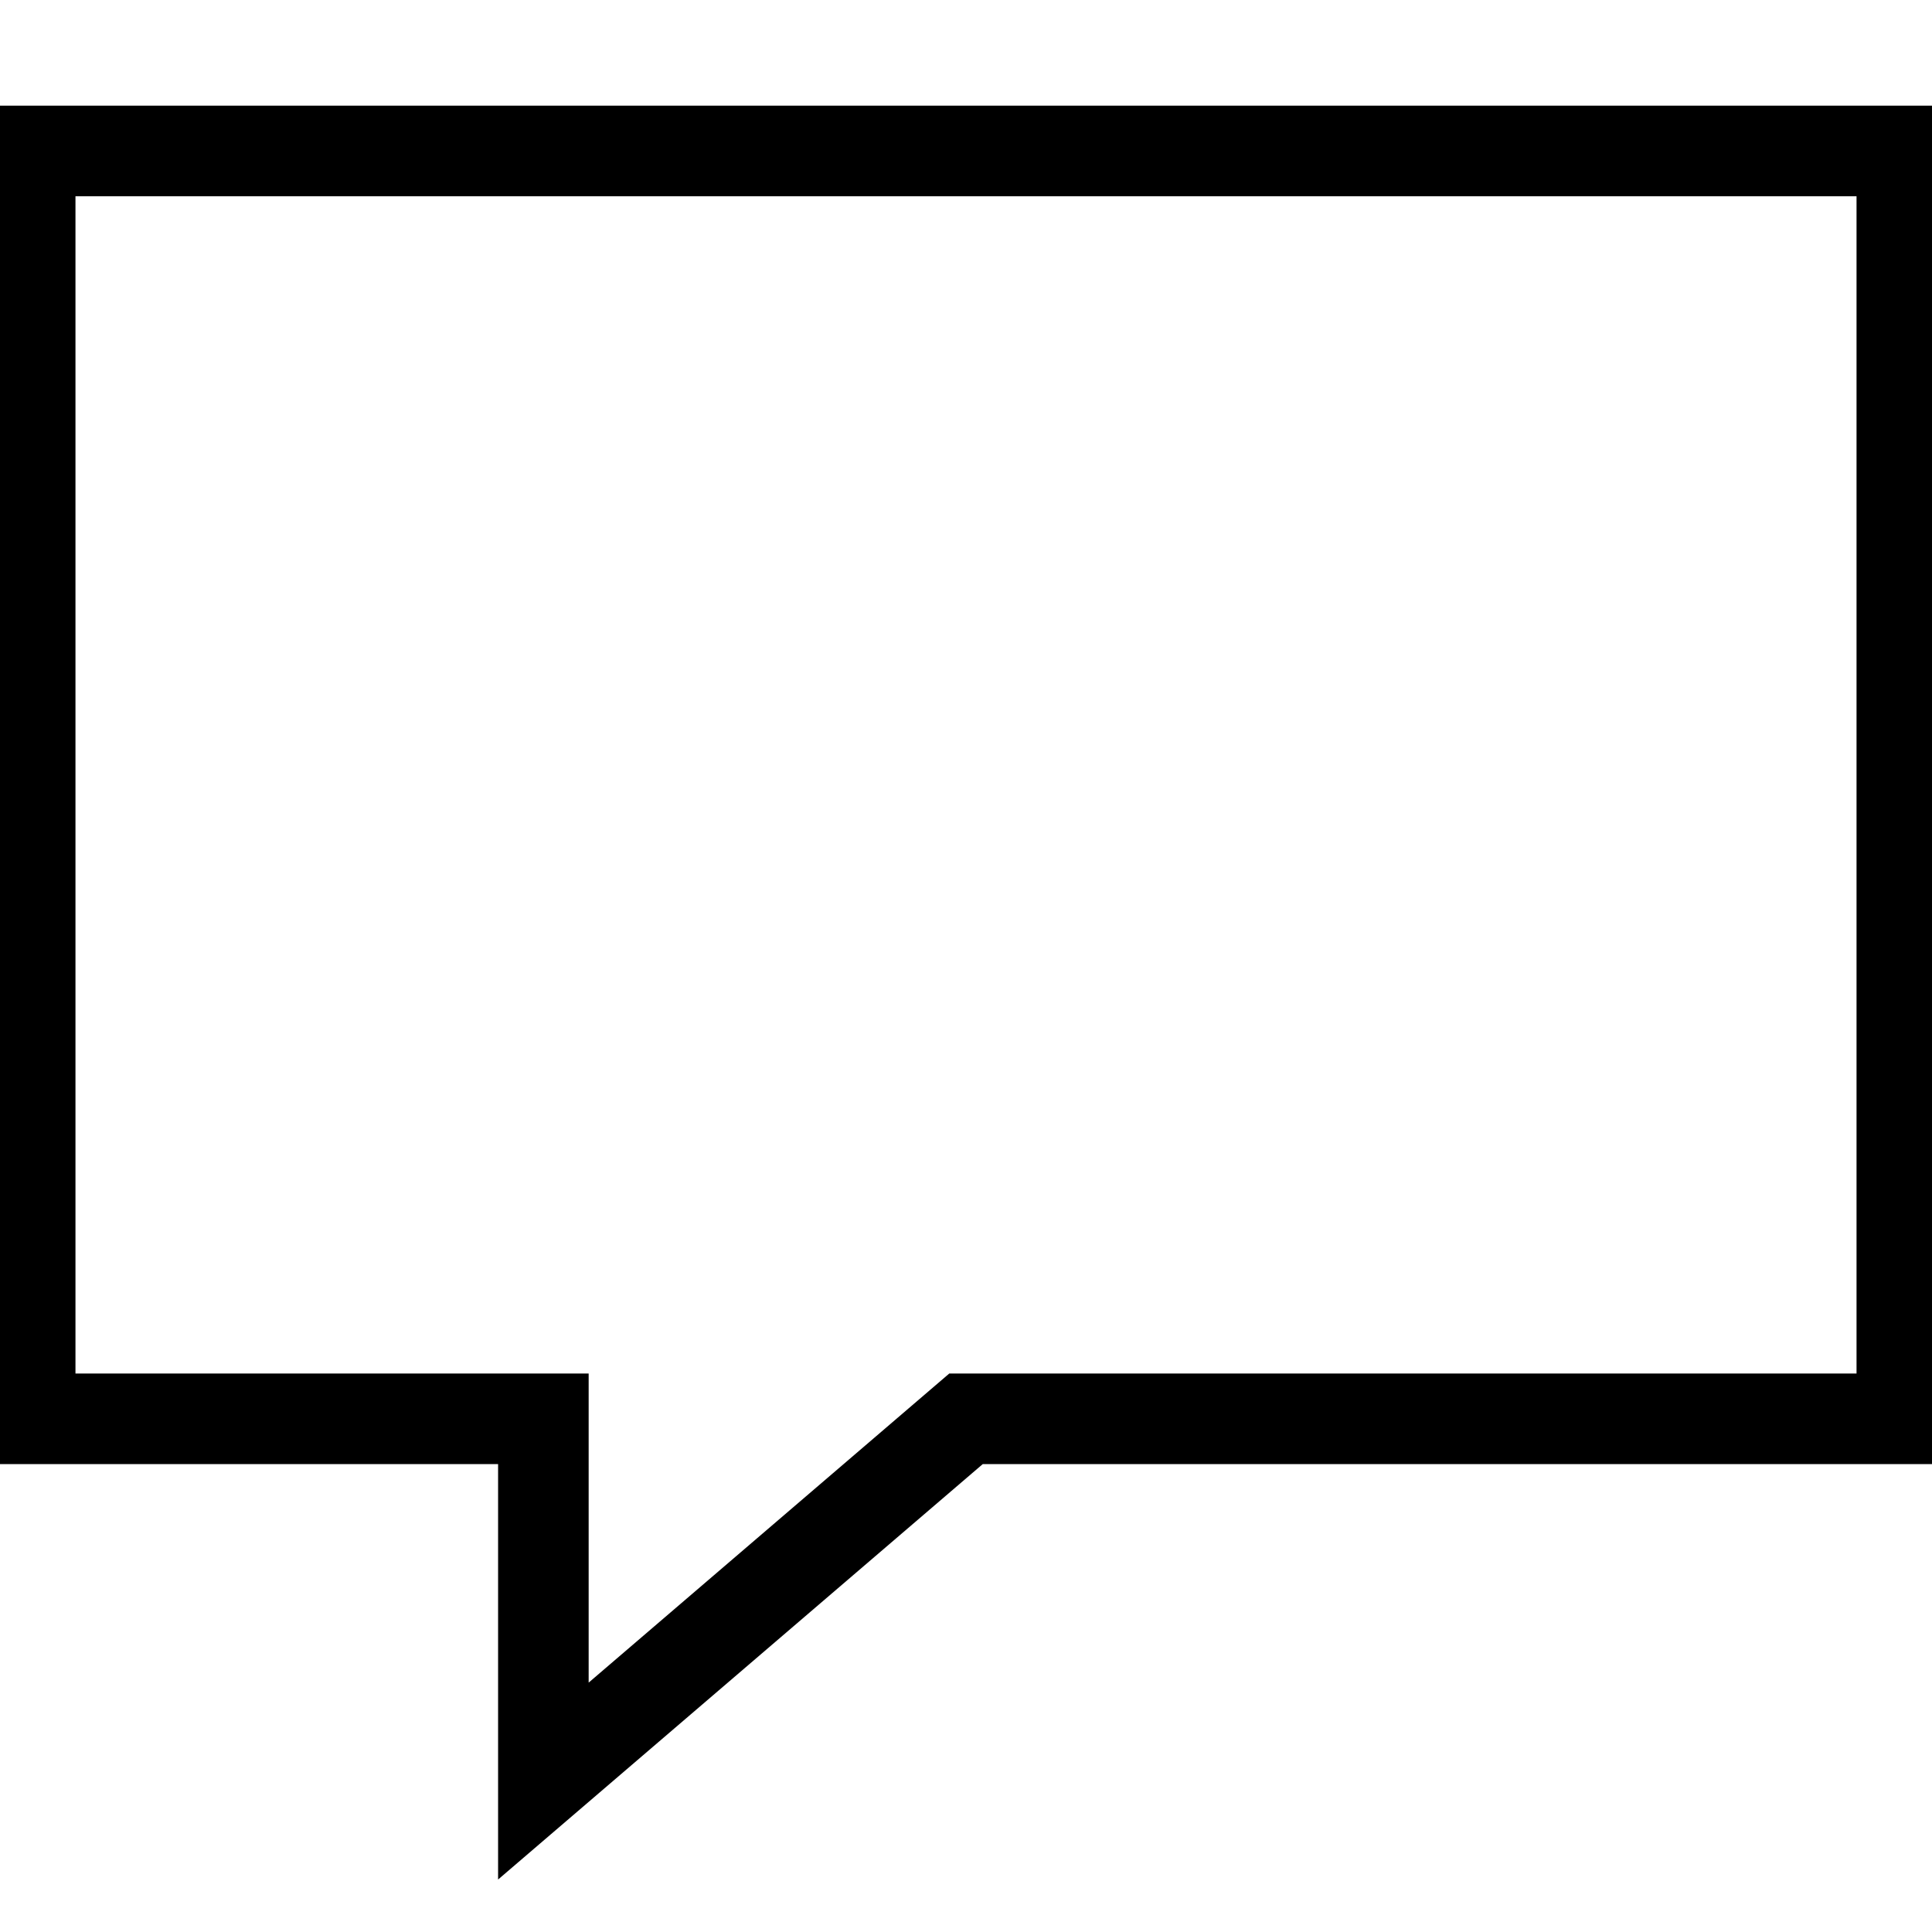
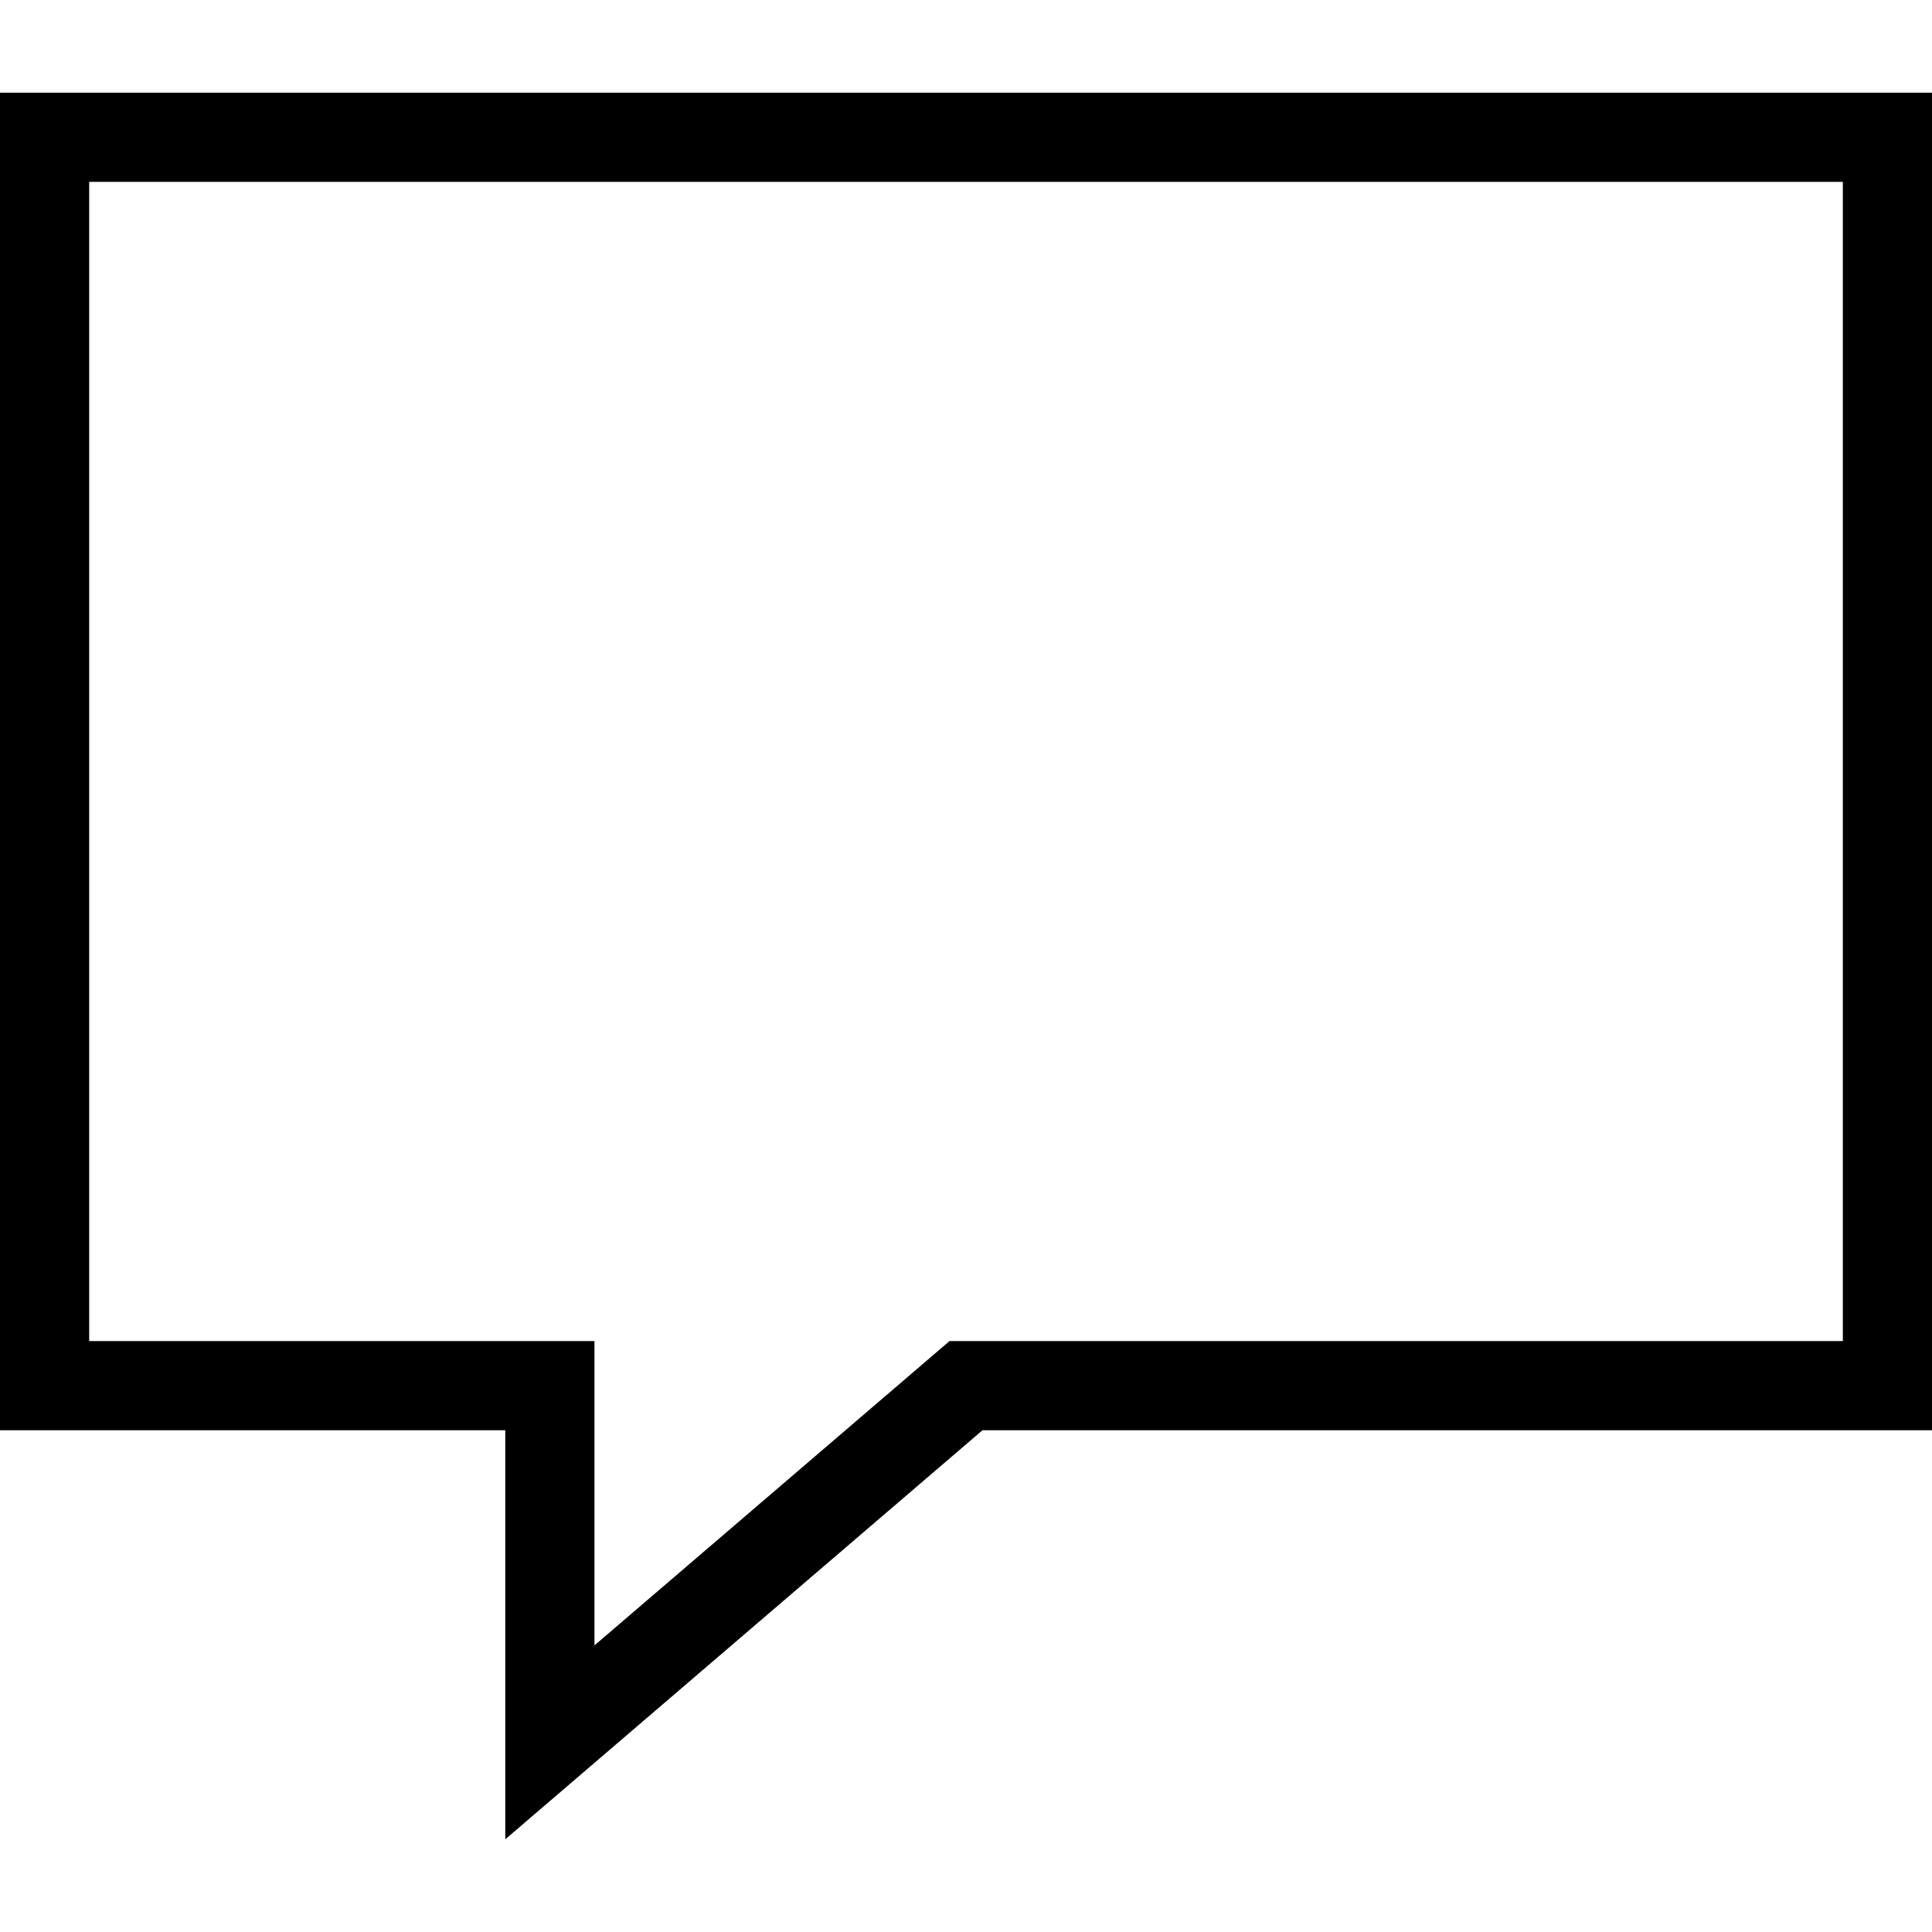
- <svg xmlns="http://www.w3.org/2000/svg" version="1.1" id="Layer_1" x="0px" y="0px" width="64px" height="64px" viewBox="0 0 64 64" enable-background="new 0 0 64 64" xml:space="preserve">
-   <polygon fill="none" stroke="#000000" stroke-width="3" stroke-miterlimit="10" points="32,47 63,47 63,5 1,5 1,47 18,47 18,59 " />
+ <svg xmlns="http://www.w3.org/2000/svg" version="1.1" id="Layer_1" x="0px" y="0px" width="512px" height="512px" viewBox="0 0 512 512" enable-background="new 0 0 512 512" xml:space="preserve">
+   <path d="M0,24.569v354.462h133.908V487.43l126.461-108.399H512V24.569H0z M488.369,355.4H251.631l-94.092,80.646V355.4H23.631V48.2  h464.738V355.4L488.369,355.4z" />
</svg>
